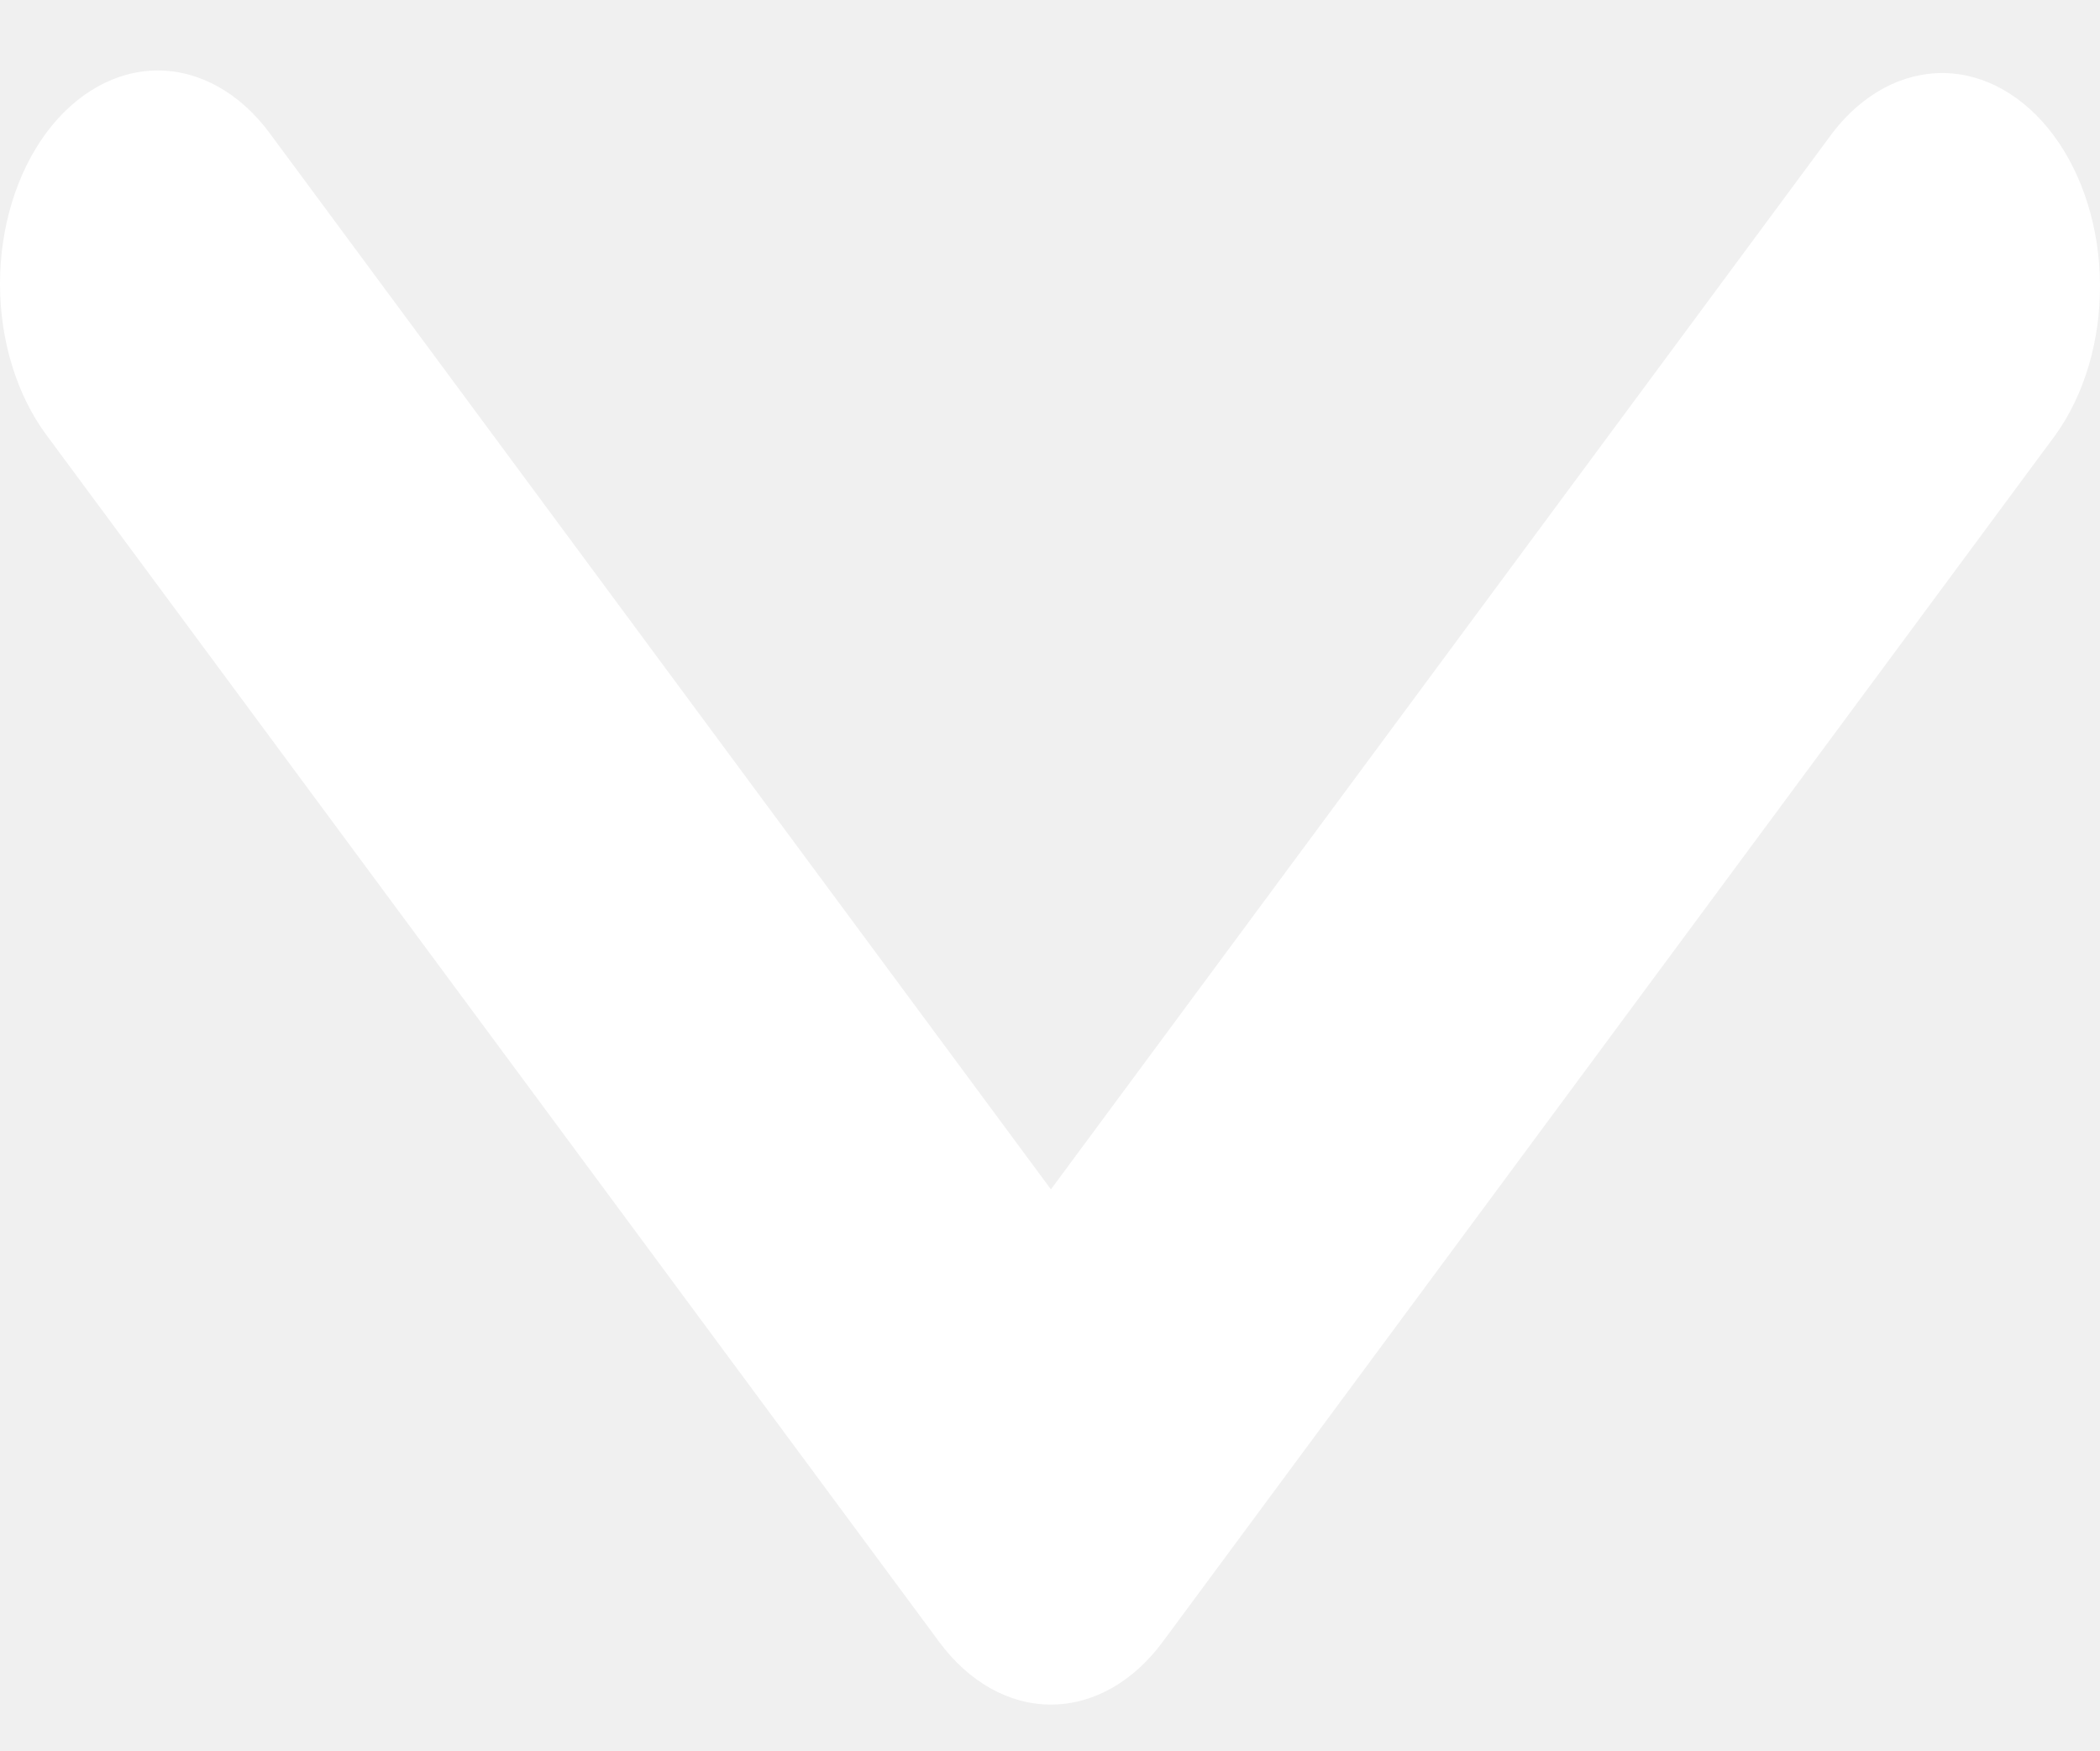
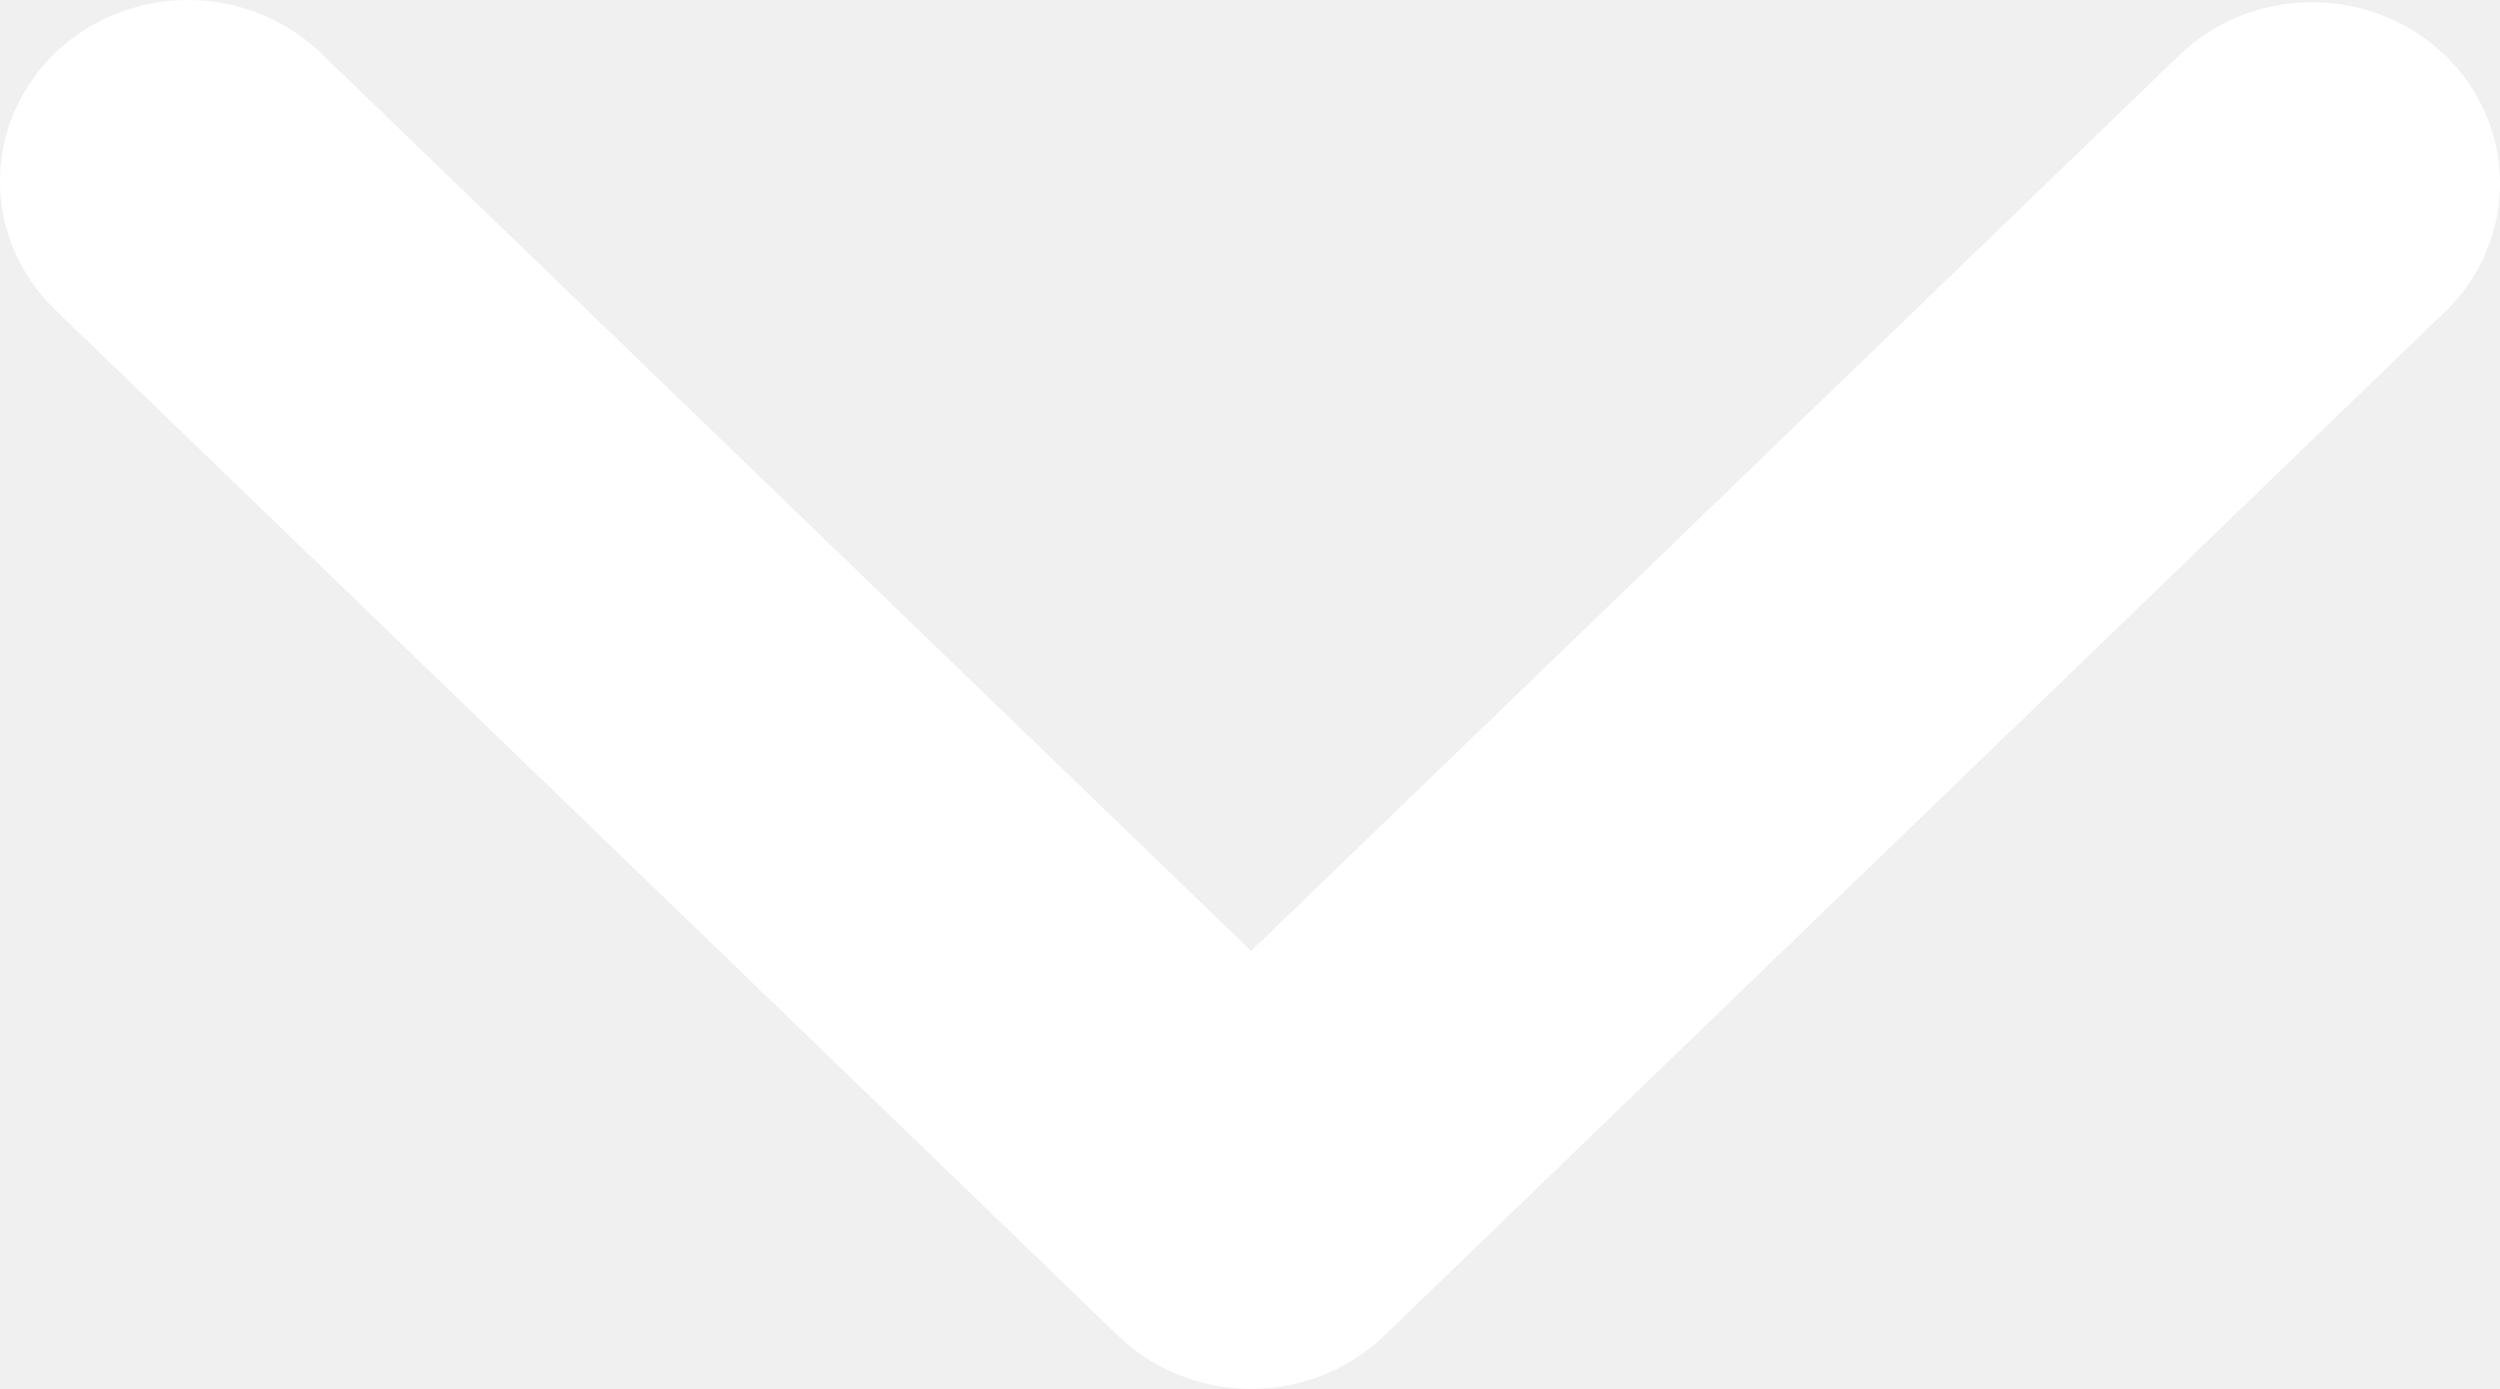
- <svg xmlns="http://www.w3.org/2000/svg" width="18" height="15" viewBox="0 0 18 15" fill="none">
-   <path d="M0.396 1.139C0.65 0.797 0.994 0.604 1.353 0.604C1.712 0.604 2.056 0.797 2.31 1.139L9.008 10.192L15.707 1.139C15.962 0.806 16.304 0.622 16.659 0.626C17.013 0.63 17.353 0.823 17.604 1.162C17.855 1.501 17.997 1.959 18 2.439C18.003 2.918 17.867 3.38 17.62 3.725L9.965 14.071C9.711 14.414 9.367 14.607 9.008 14.607C8.649 14.607 8.305 14.414 8.051 14.071L0.396 3.725C0.143 3.382 -3.64898e-07 2.917 -3.80036e-07 2.432C-3.95174e-07 1.947 0.143 1.482 0.396 1.139V1.139Z" fill="white" />
+ <svg xmlns="http://www.w3.org/2000/svg" width="18" height="10" viewBox="0 0 18 10" fill="none">
+   <path d="M0.396 0.382C0.65 0.138 0.994 1.11674e-06 1.353 1.10106e-06C1.712 1.08537e-06 2.056 0.138 2.31 0.382L9.008 6.847L15.707 0.382C15.962 0.144 16.304 0.013 16.659 0.016C17.013 0.019 17.353 0.156 17.604 0.398C17.855 0.64 17.997 0.968 18 1.31C18.003 1.653 17.867 1.983 17.62 2.229L9.965 9.618C9.711 9.862 9.367 10 9.008 10C8.649 10 8.305 9.862 8.051 9.618L0.396 2.229C0.143 1.984 -3.64898e-07 1.652 -3.80036e-07 1.306C-3.95174e-07 0.959 0.143 0.627 0.396 0.382V0.382Z" fill="white" />
</svg>
